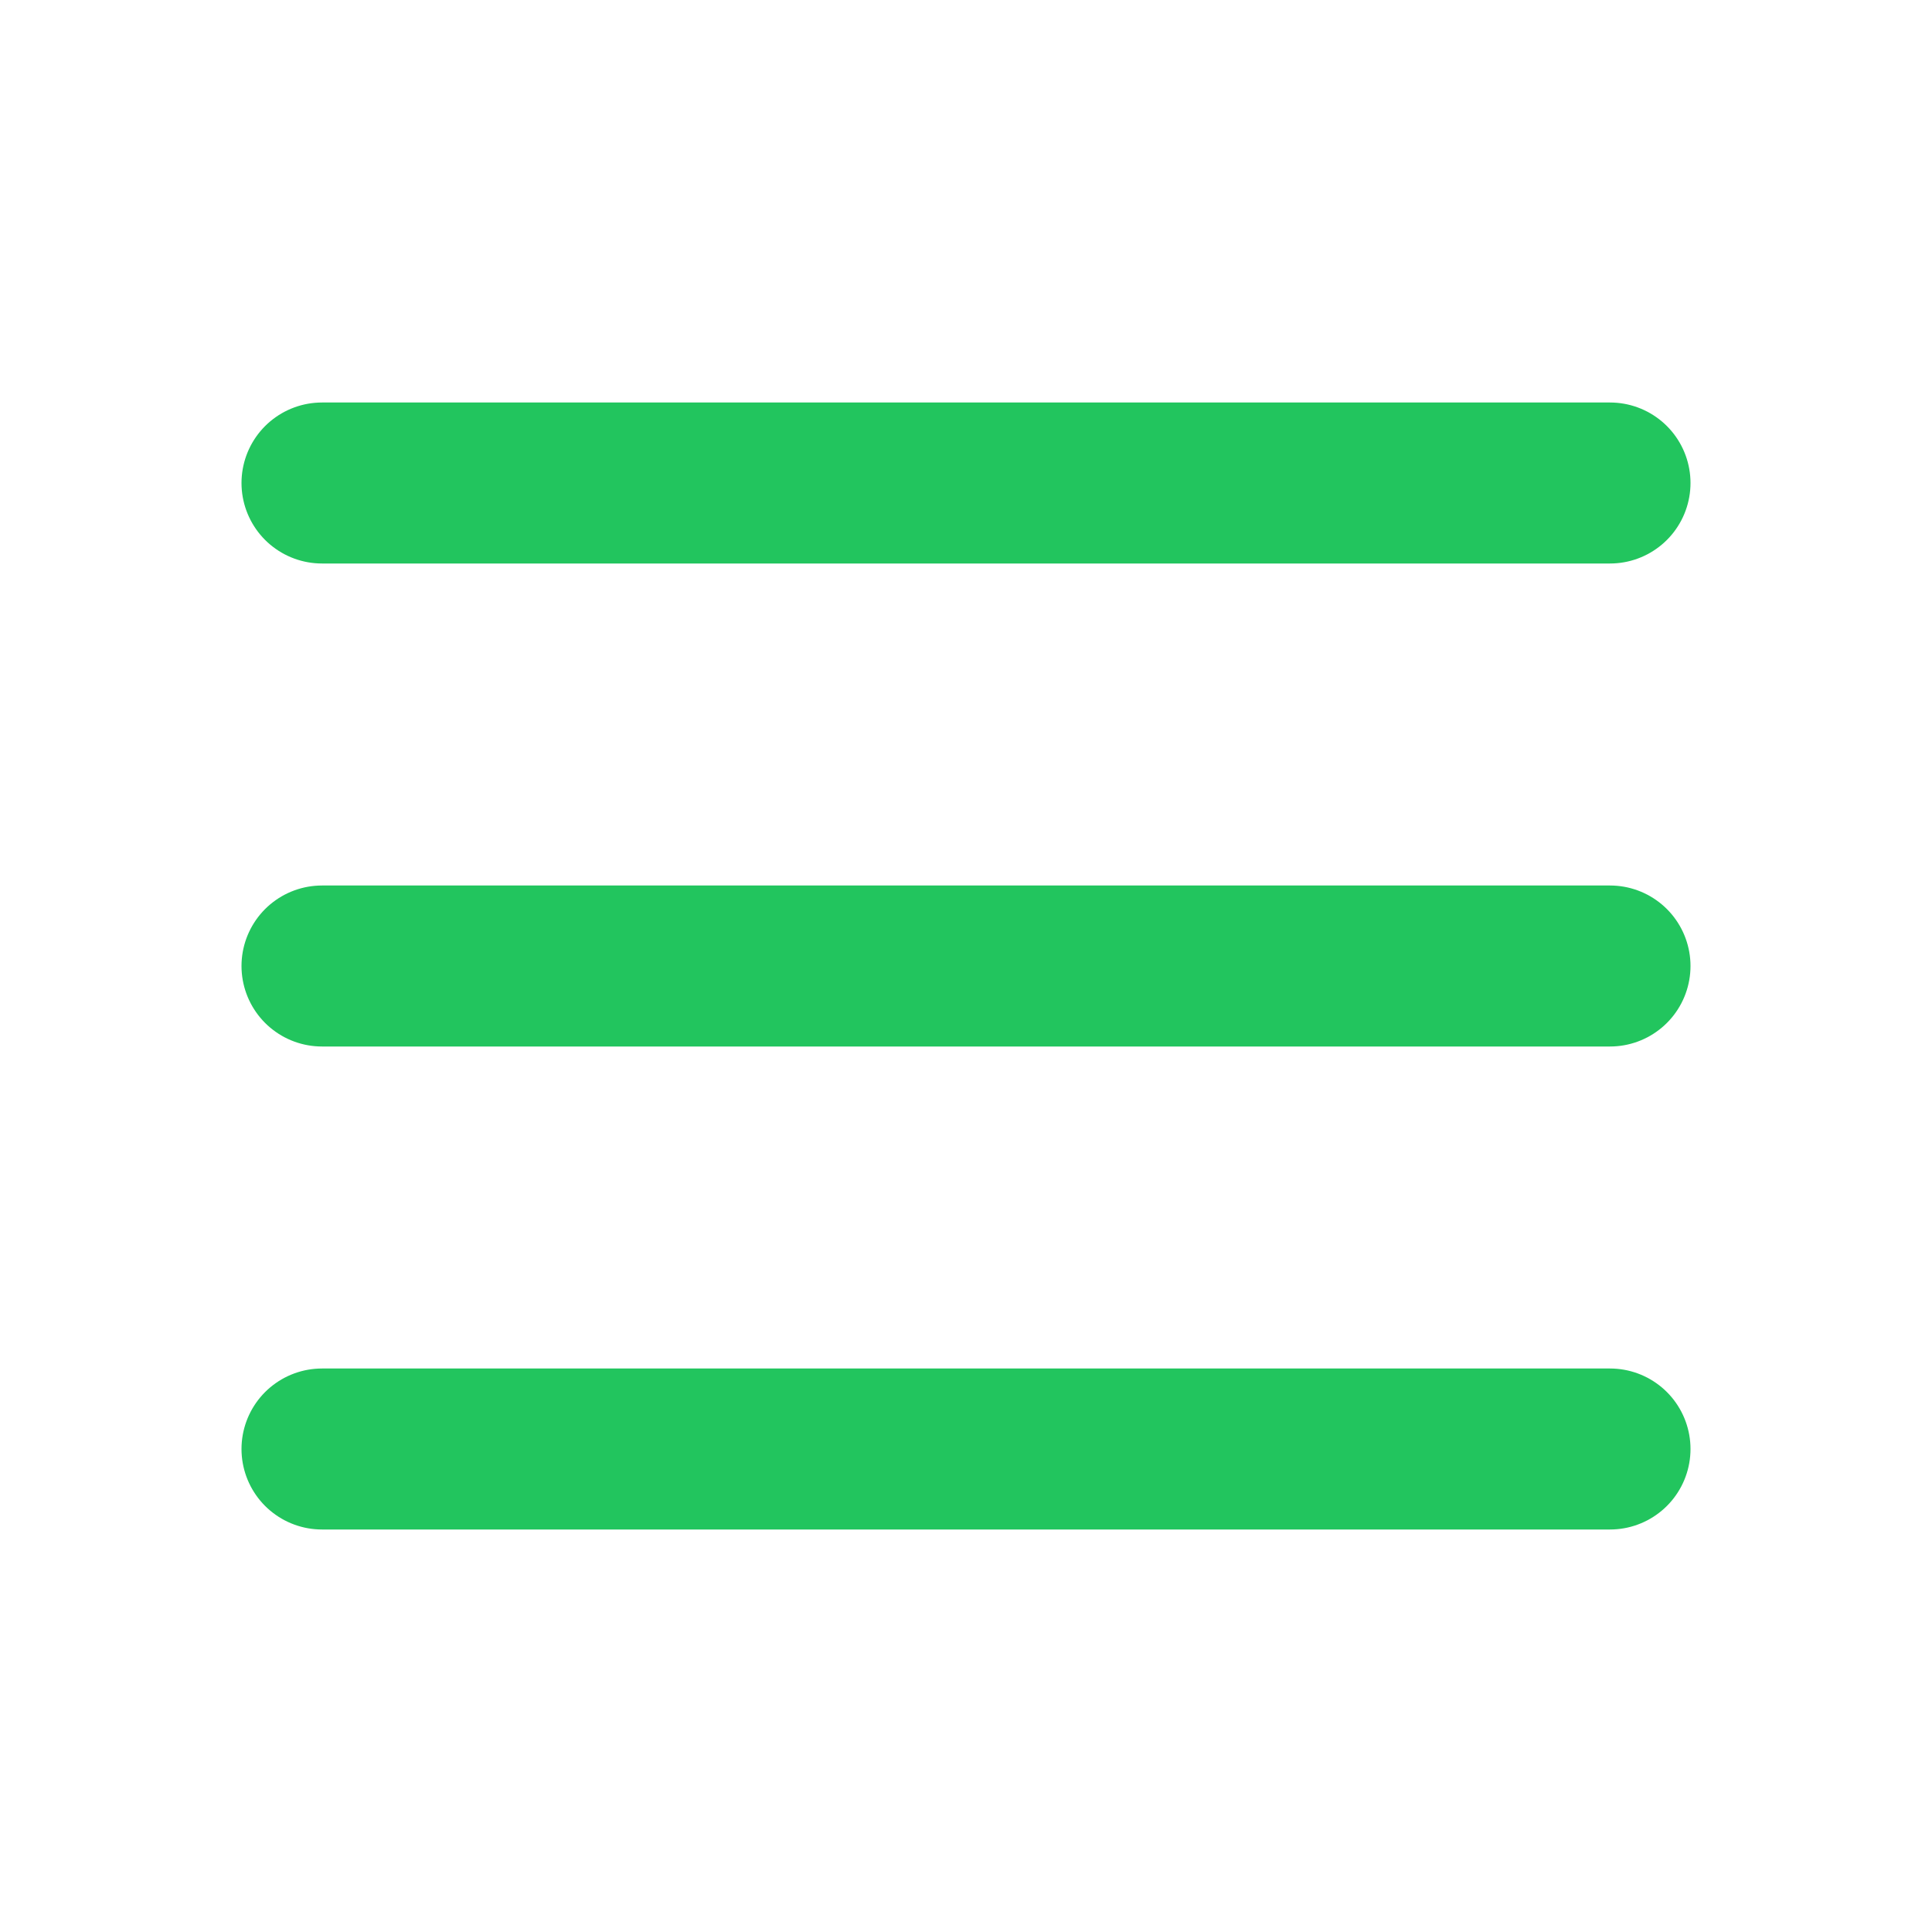
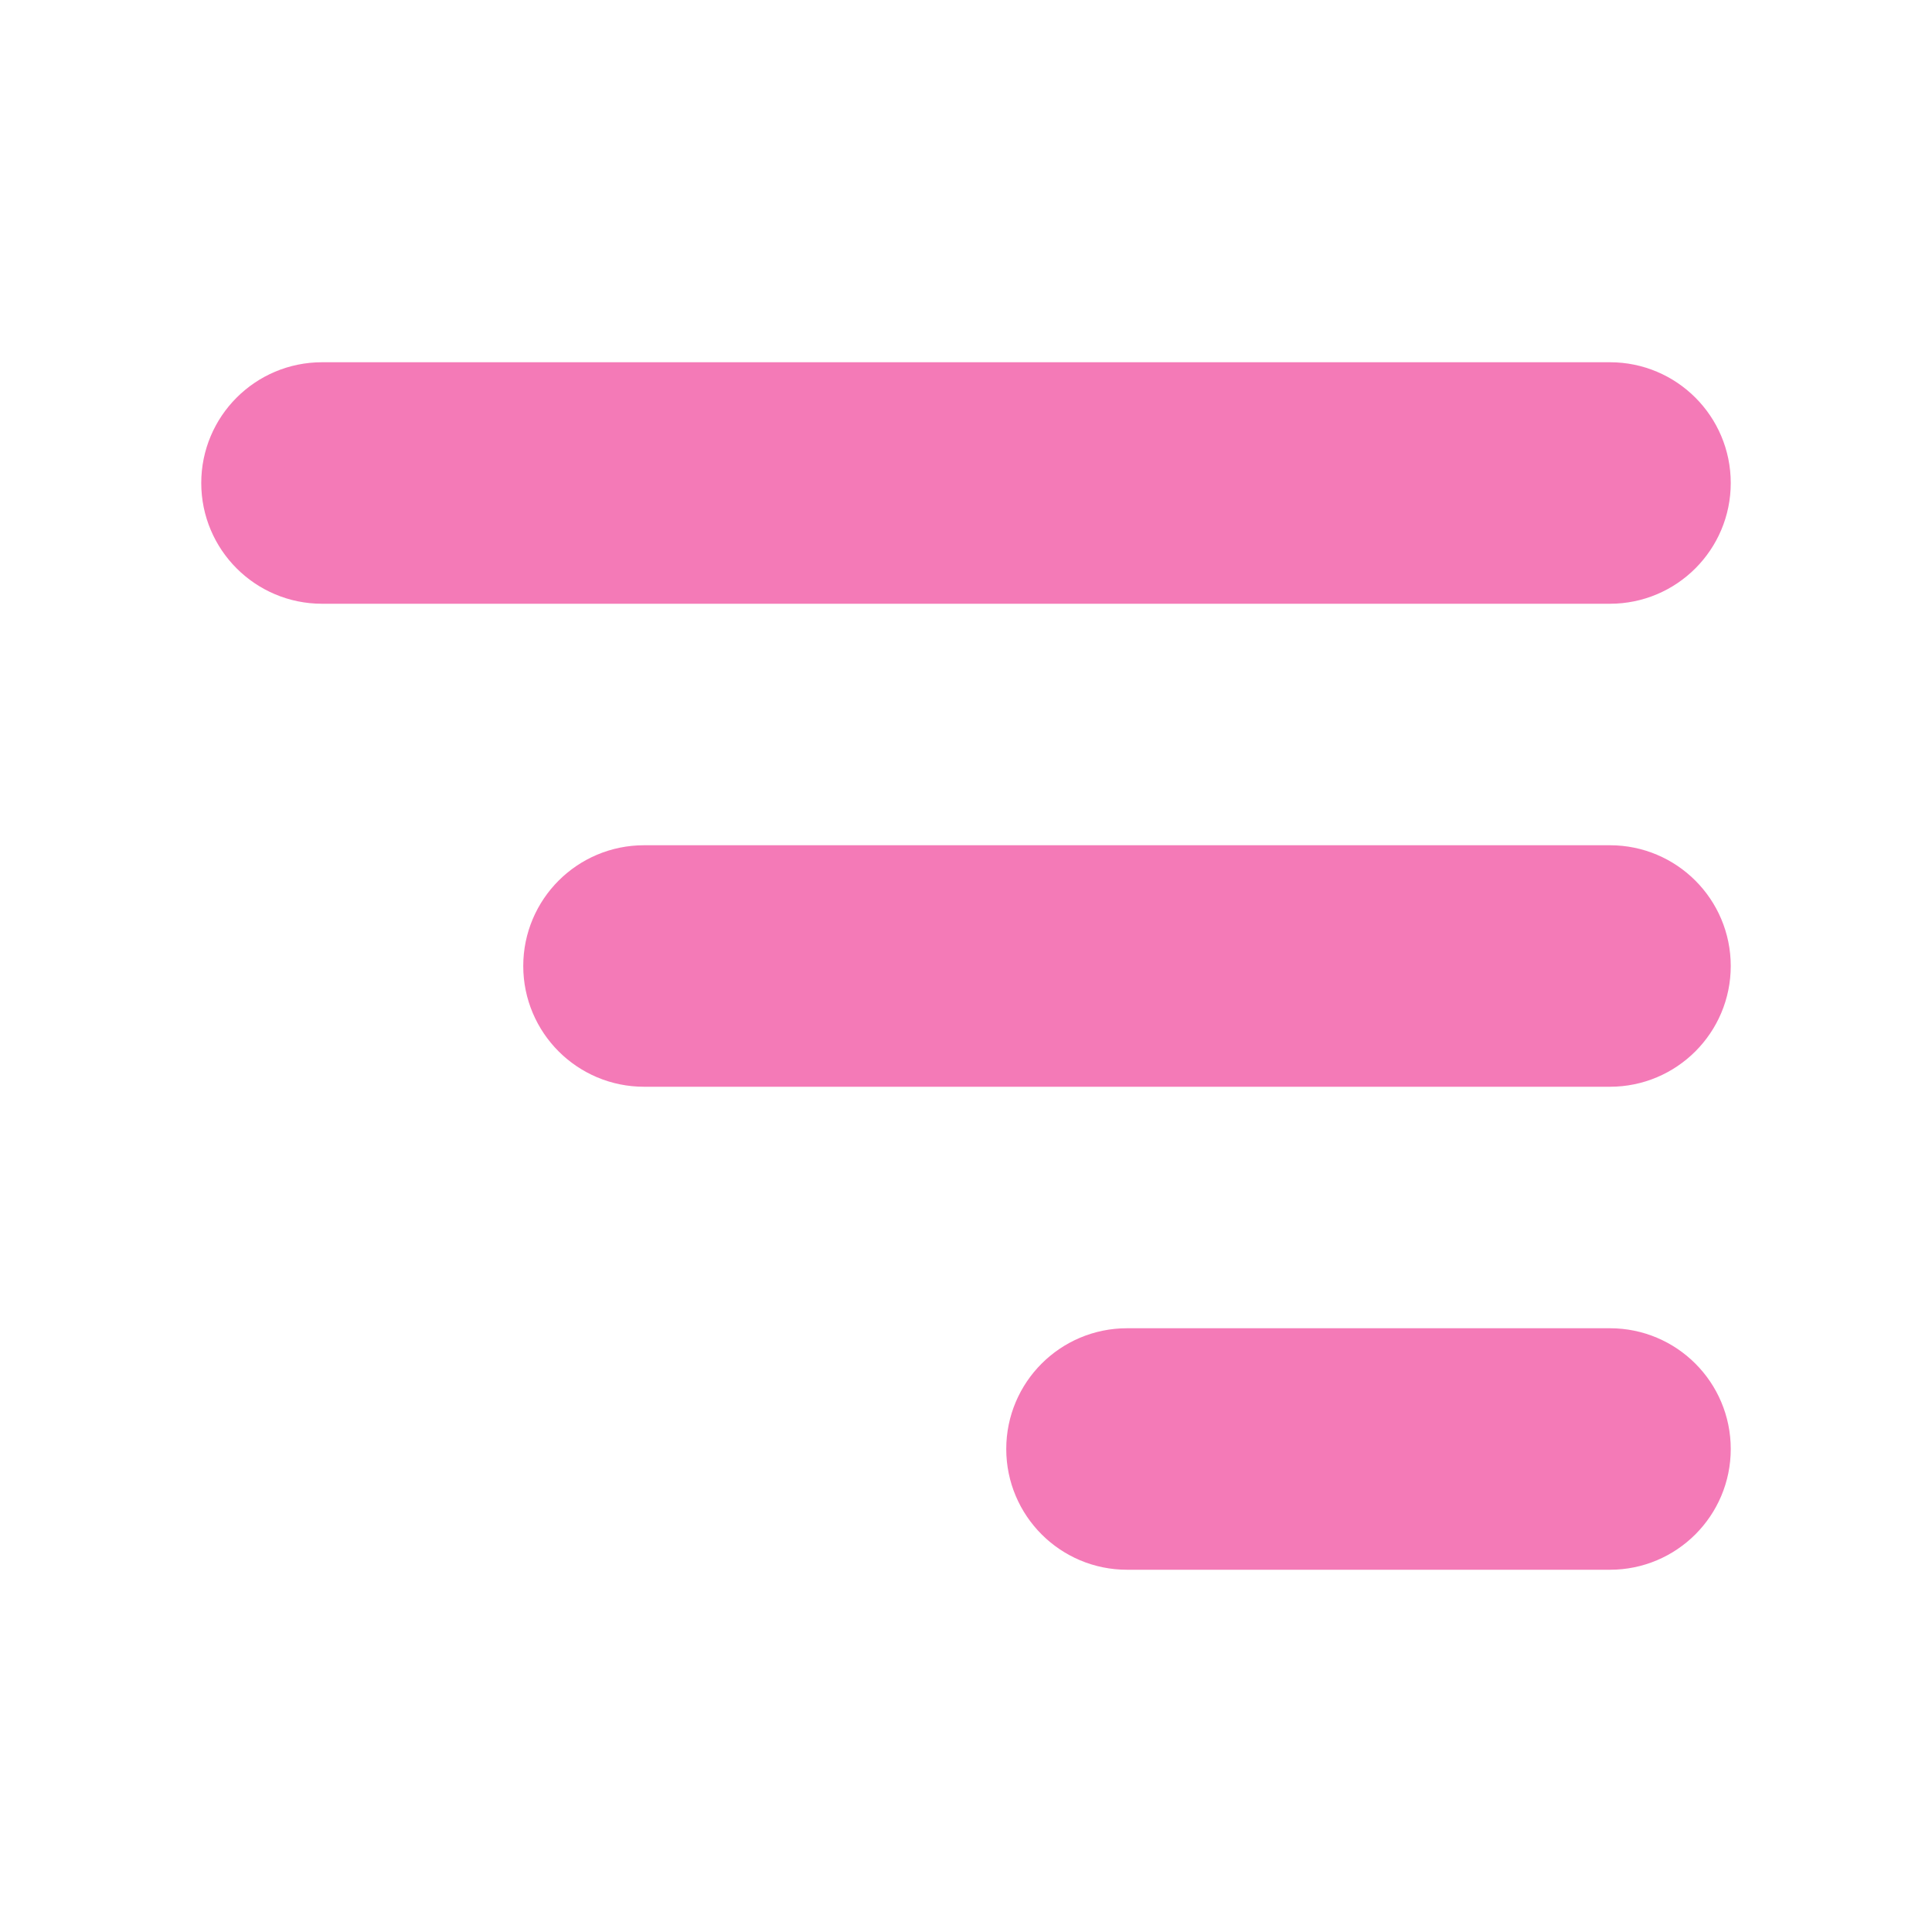
- <svg xmlns="http://www.w3.org/2000/svg" width="800px" height="800px" viewBox="0 0 24 24" fill="none">
+ <svg xmlns="http://www.w3.org/2000/svg" width="800px" height="800px" viewBox="0 0 24 24" fill="none" stroke="#f47ab7">
  <g id="SVGRepo_bgCarrier" stroke-width="0" />
  <g id="SVGRepo_tracerCarrier" stroke-linecap="round" stroke-linejoin="round" />
  <g id="SVGRepo_iconCarrier">
-     <path d="M4 6H20M4 12H20M4 18H20" stroke="#22c55e" stroke-width="2" stroke-linecap="round" stroke-linejoin="round" />
+     <path fill-rule="evenodd" clip-rule="evenodd" d="M4 5C3.448 5 3 5.448 3 6C3 6.552 3.448 7 4 7H20C20.552 7 21 6.552 21 6C21 5.448 20.552 5 20 5H4ZM7 12C7 11.448 7.448 11 8 11H20C20.552 11 21 11.448 21 12C21 12.552 20.552 13 20 13H8C7.448 13 7 12.552 7 12ZM13 18C13 17.448 13.448 17 14 17H20C20.552 17 21 17.448 21 18C21 18.552 20.552 19 20 19H14C13.448 19 13 18.552 13 18Z" fill="#f47ab7" />
  </g>
</svg>
